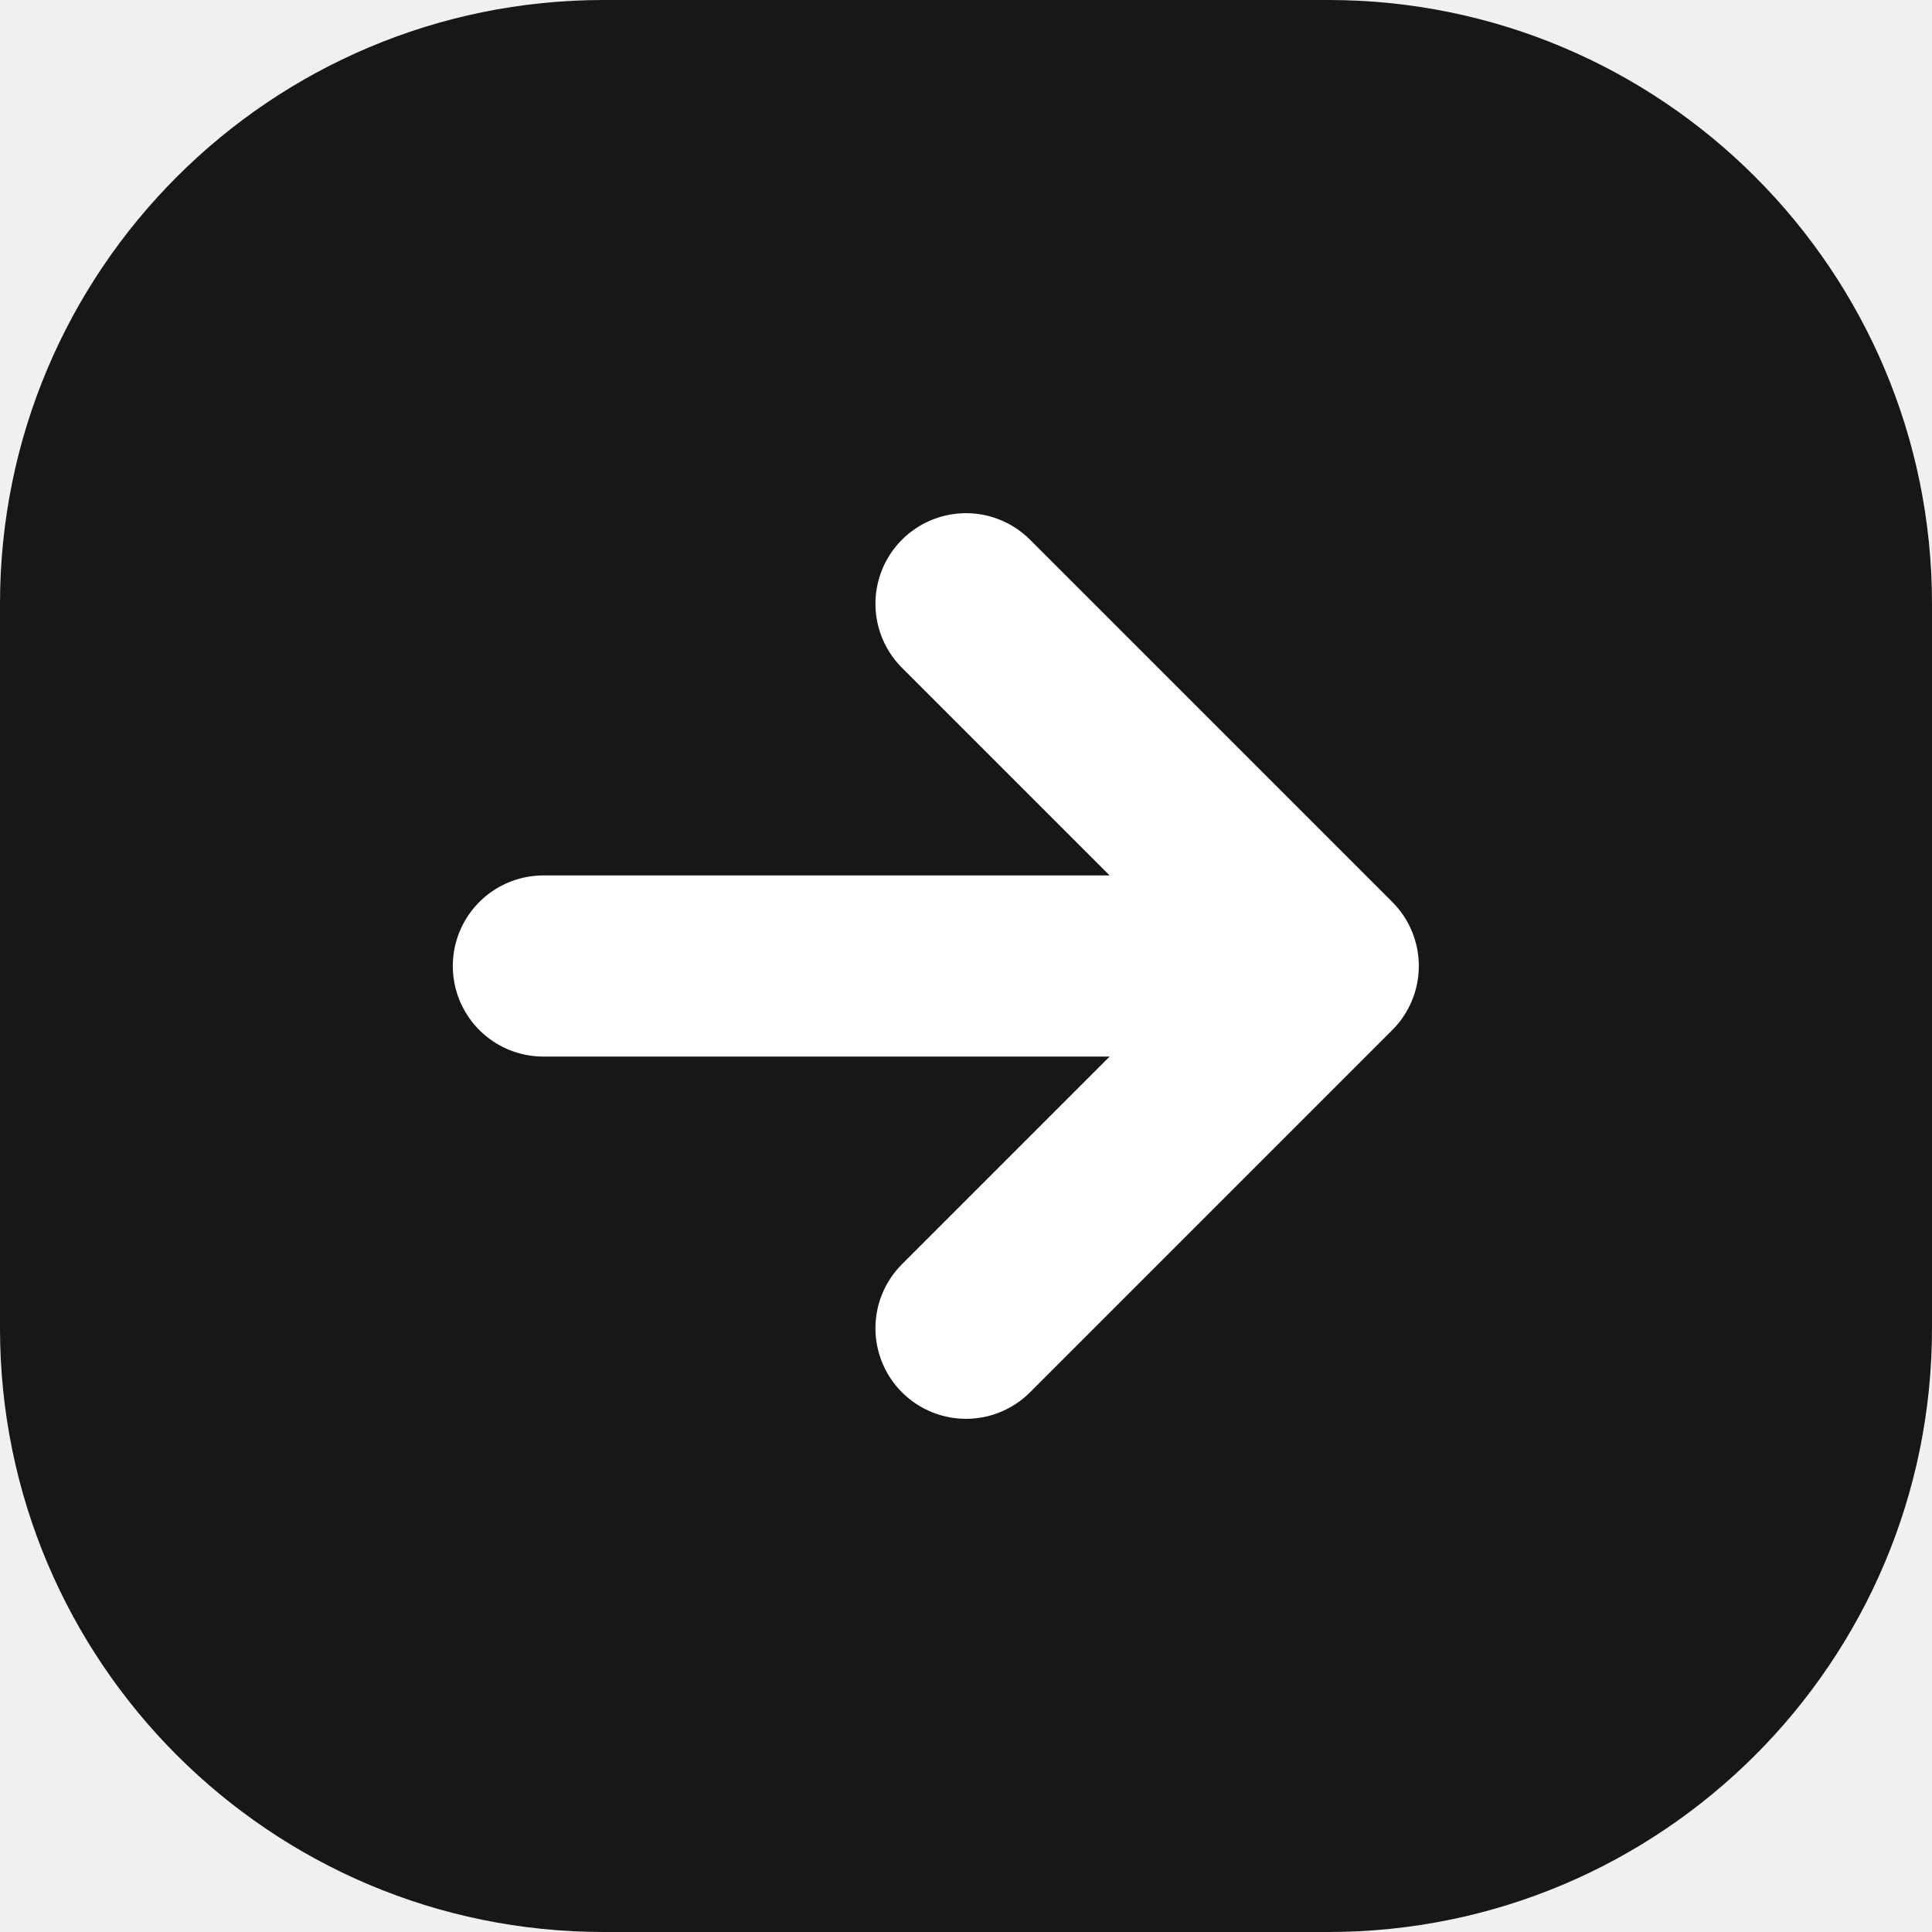
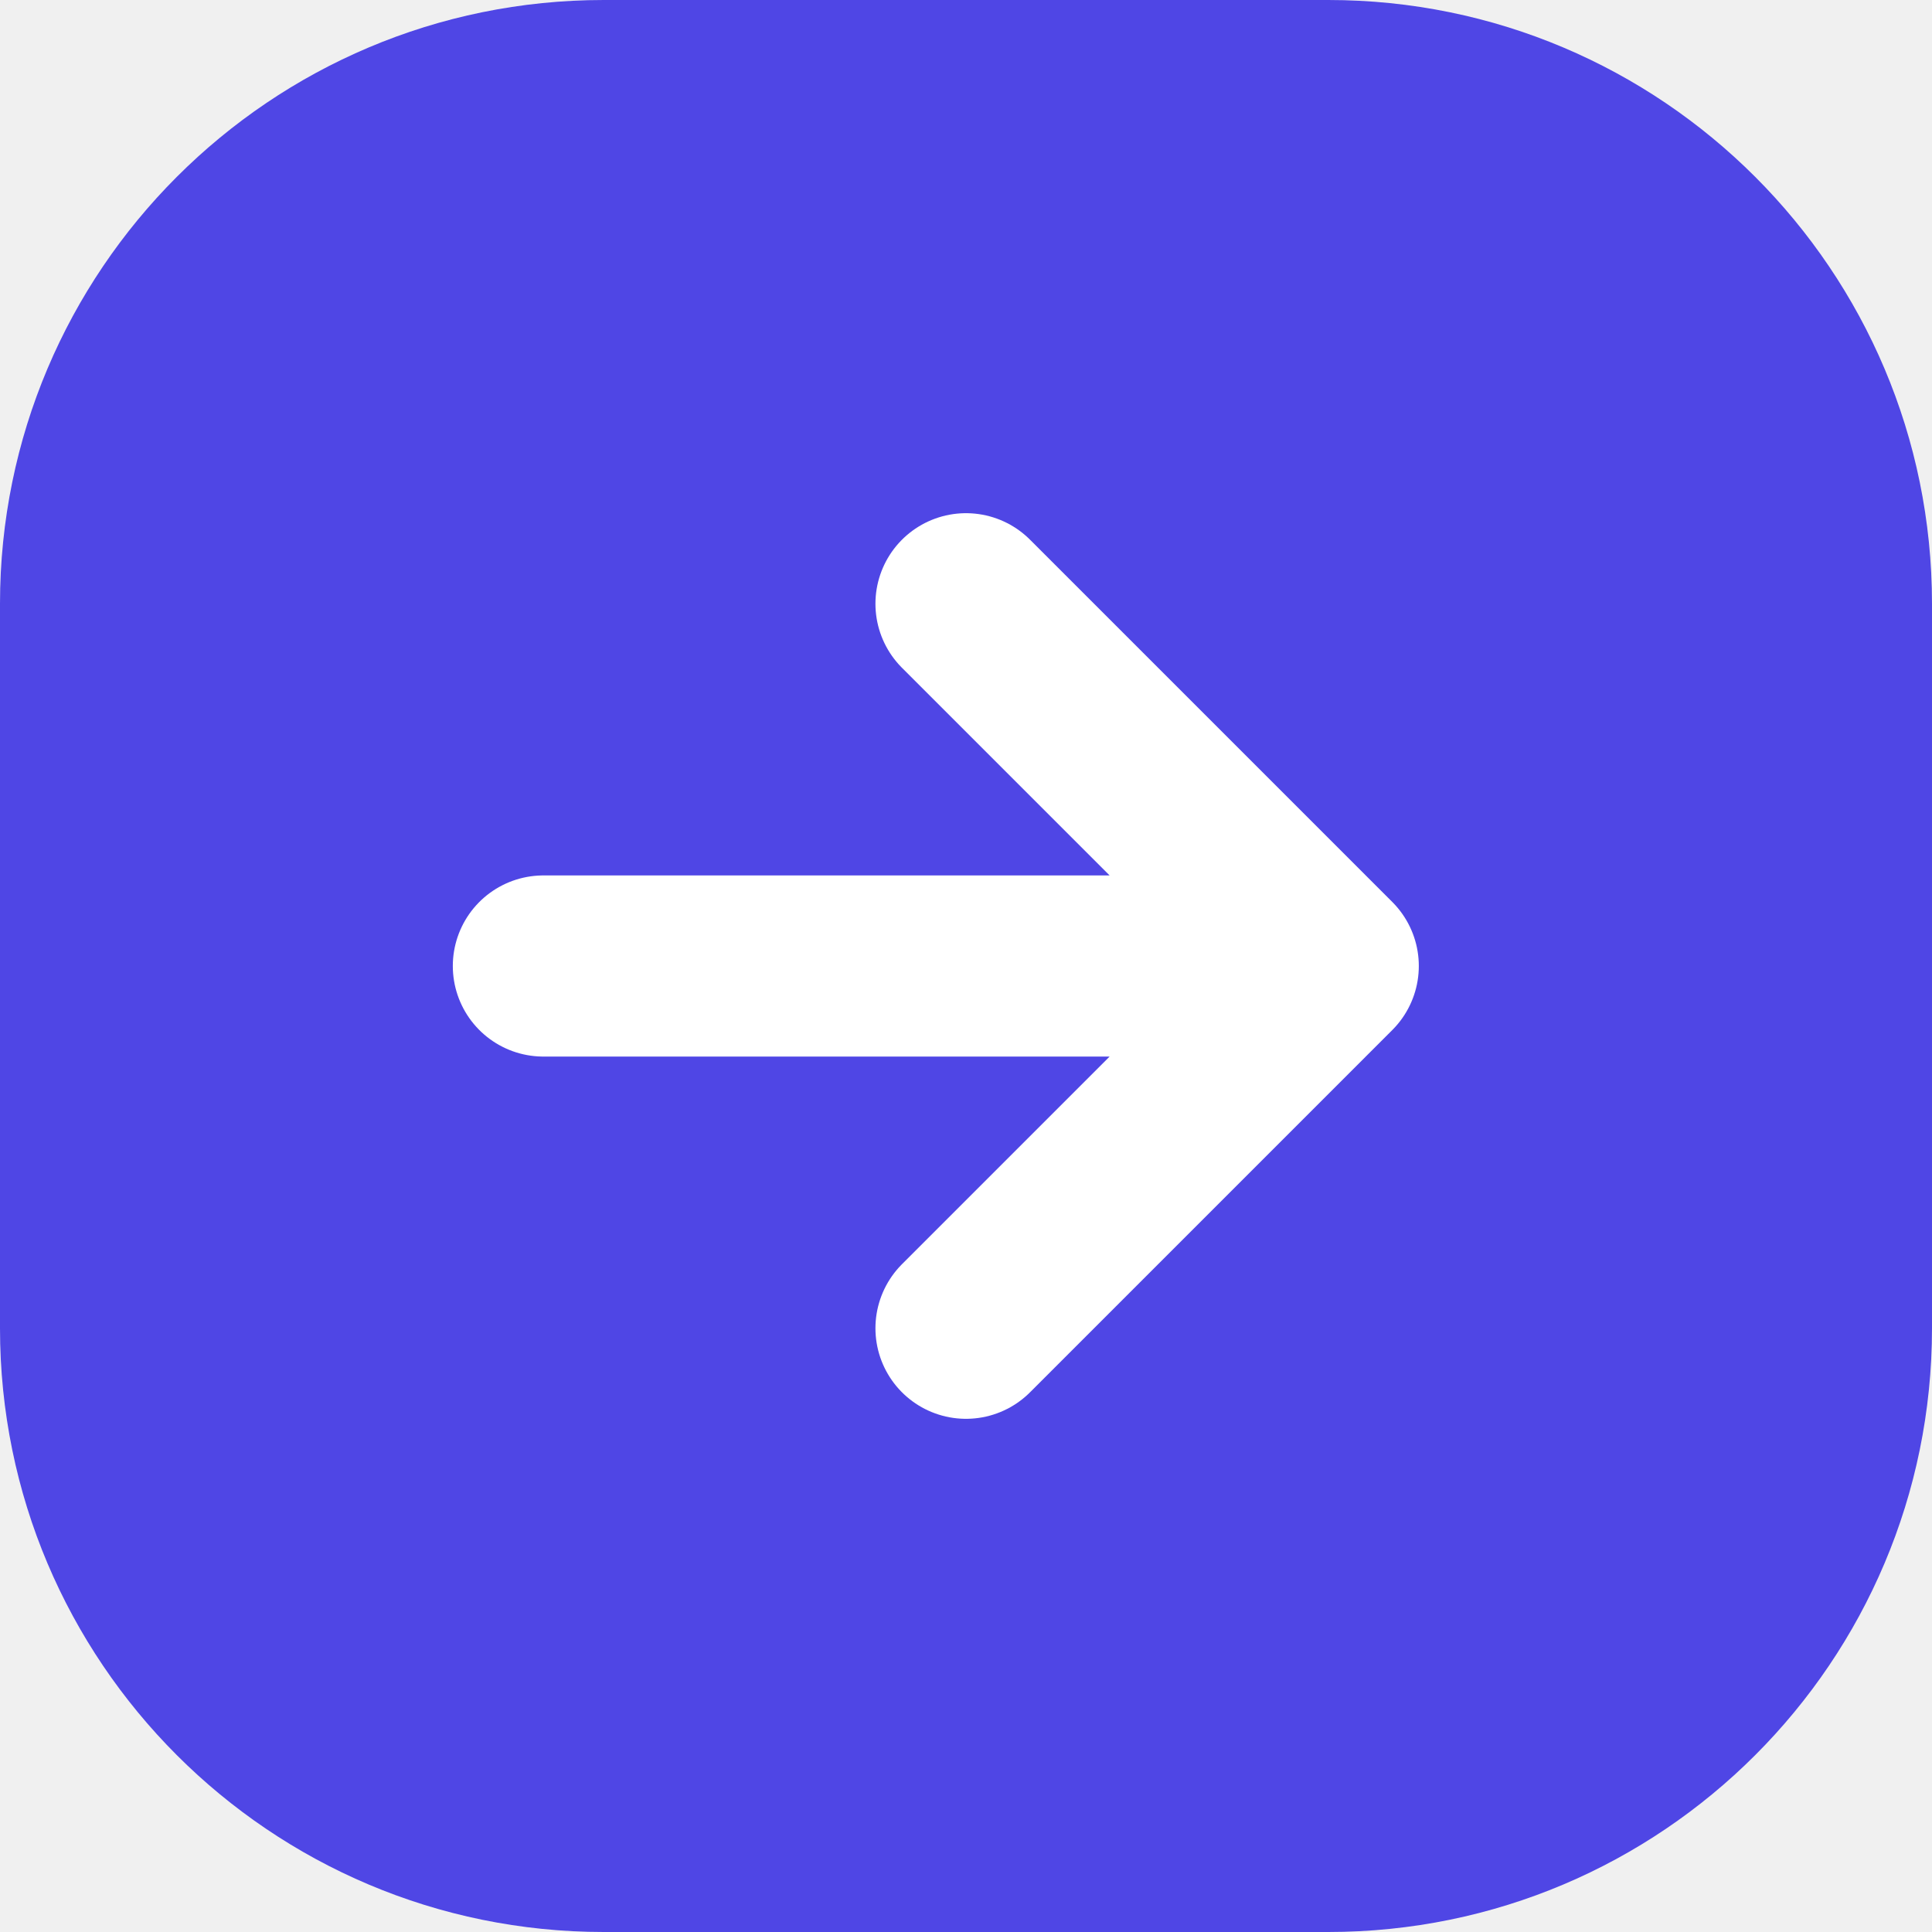
<svg xmlns="http://www.w3.org/2000/svg" viewBox="0 0 32 32">
-   <rect width="32" height="32" rx="10" fill="#17171a" />
+   <rect width="32" height="32" rx="10" fill="#4f46e5" />
  <path d="M9 16h13M16 10l6 6-6 6" fill="none" stroke="#fff" stroke-width="3" stroke-linecap="round" stroke-linejoin="round" />
</svg>
